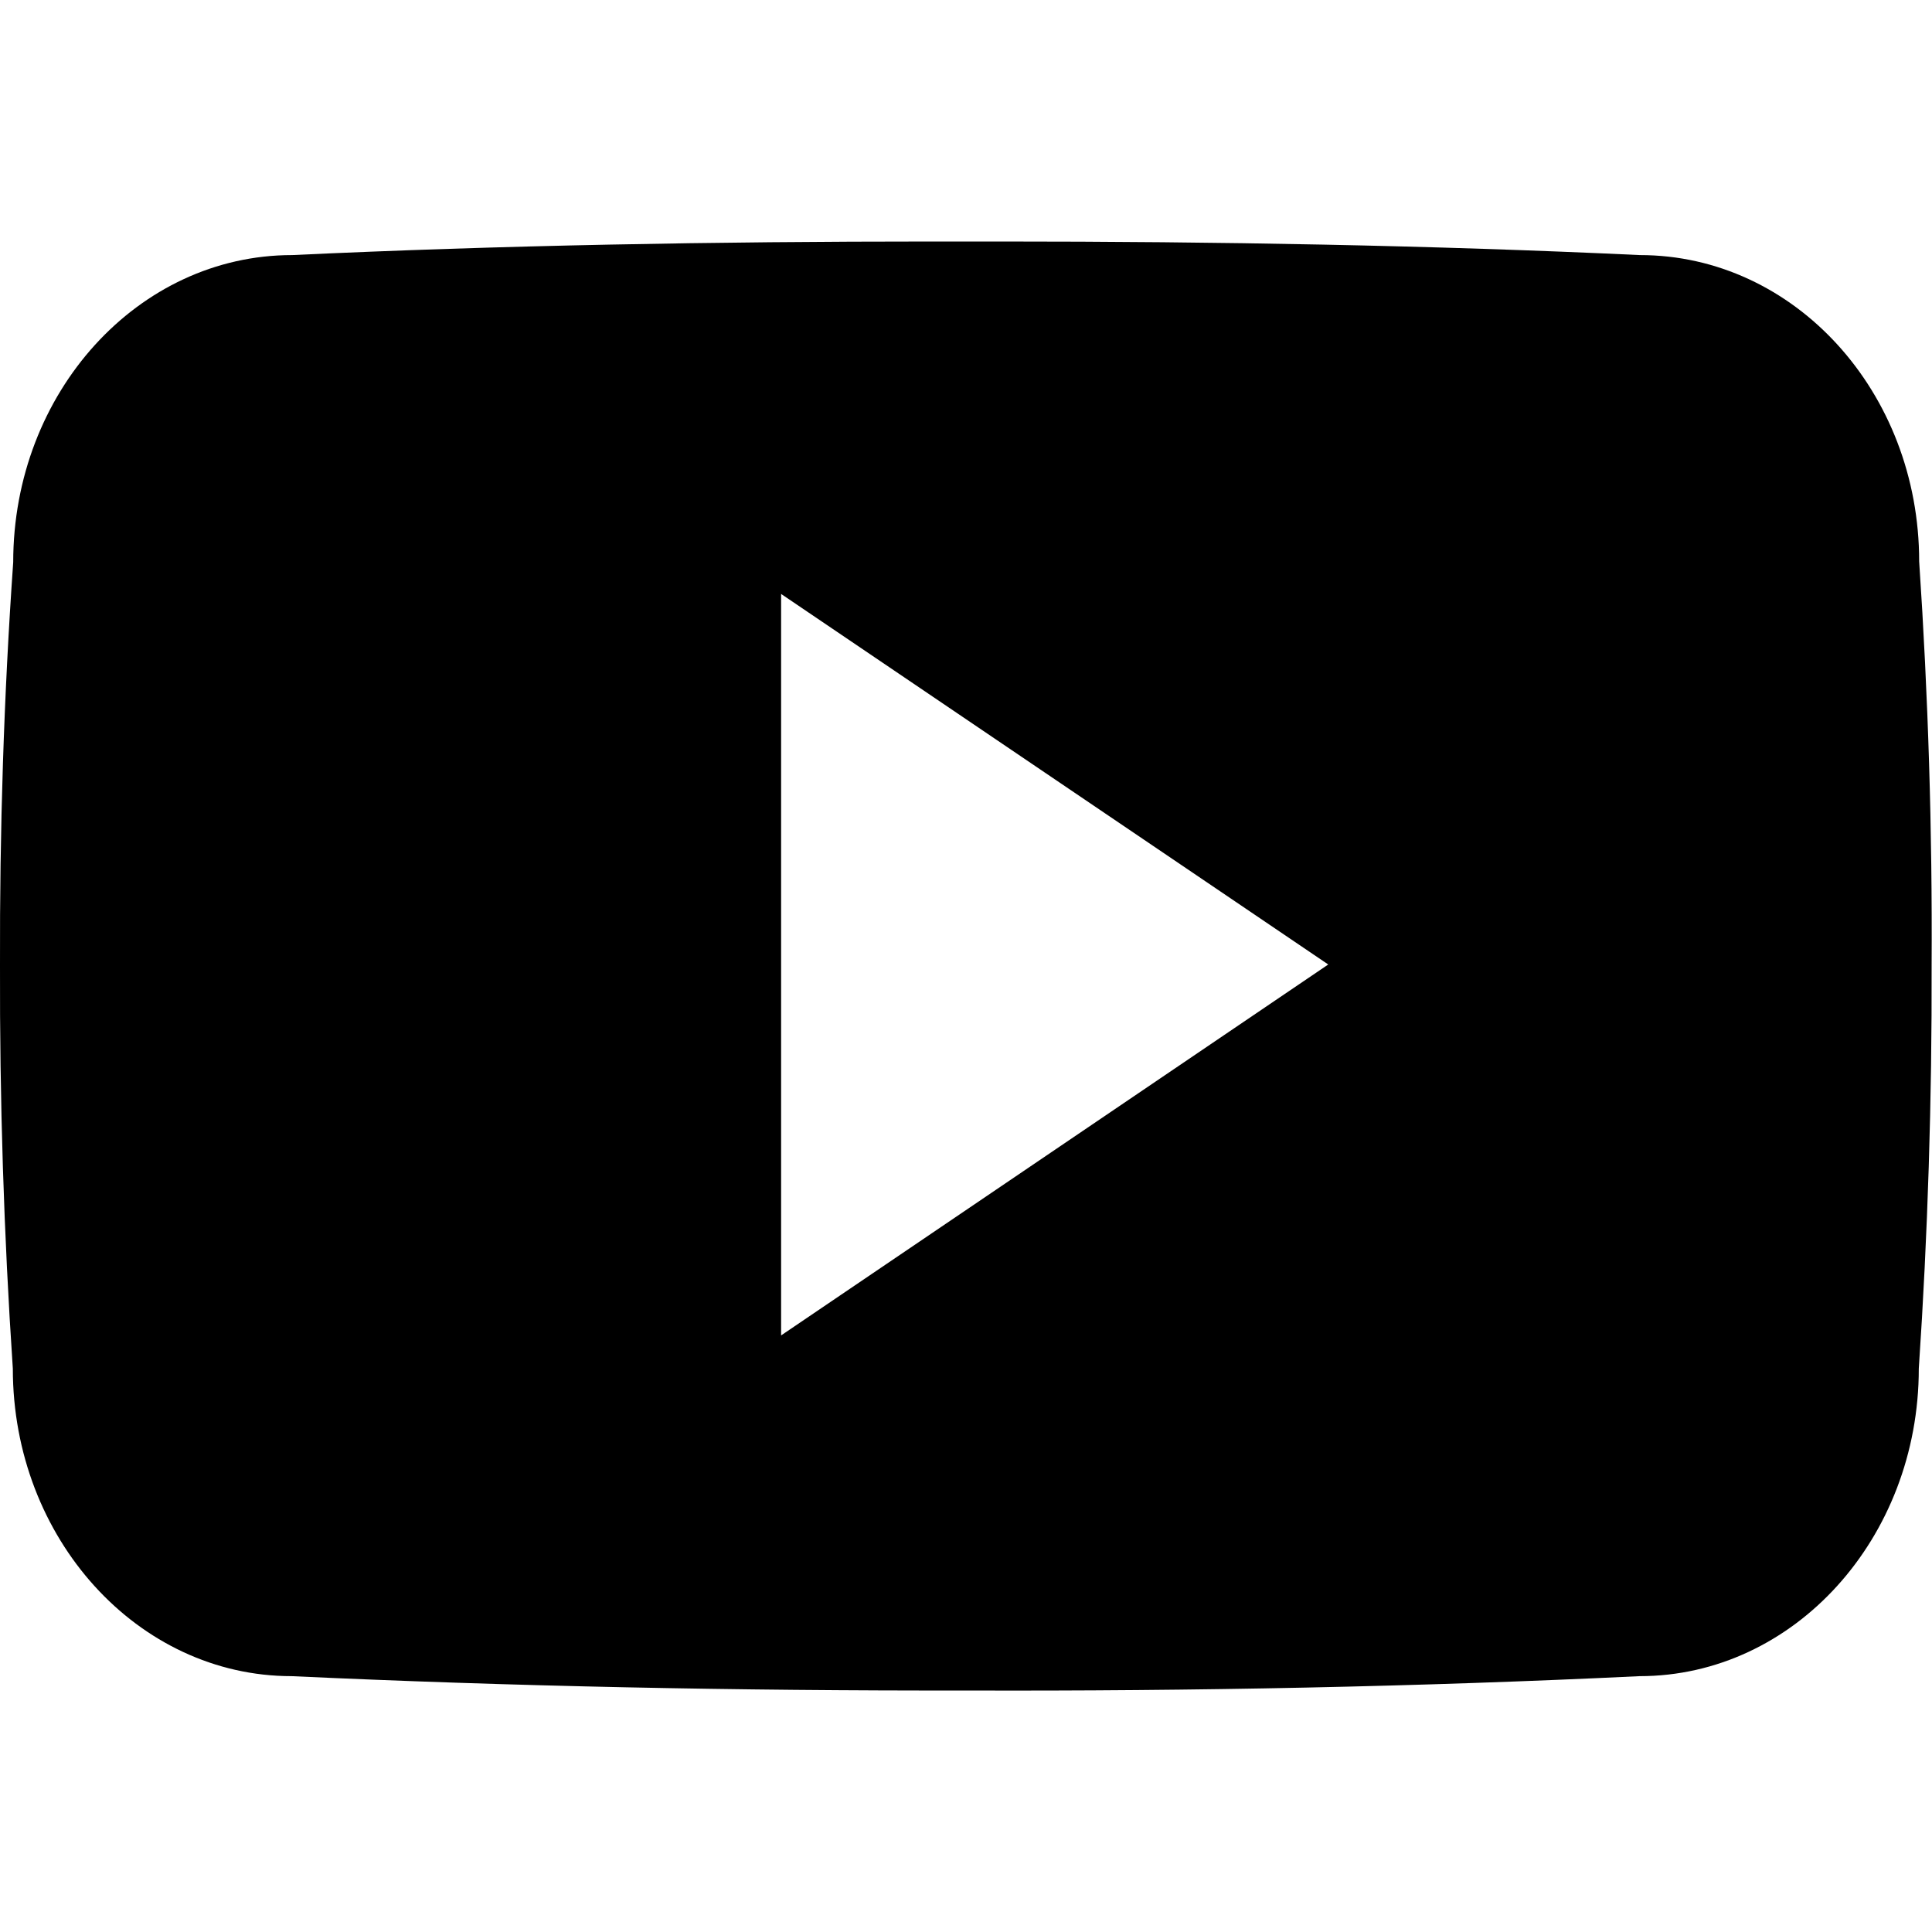
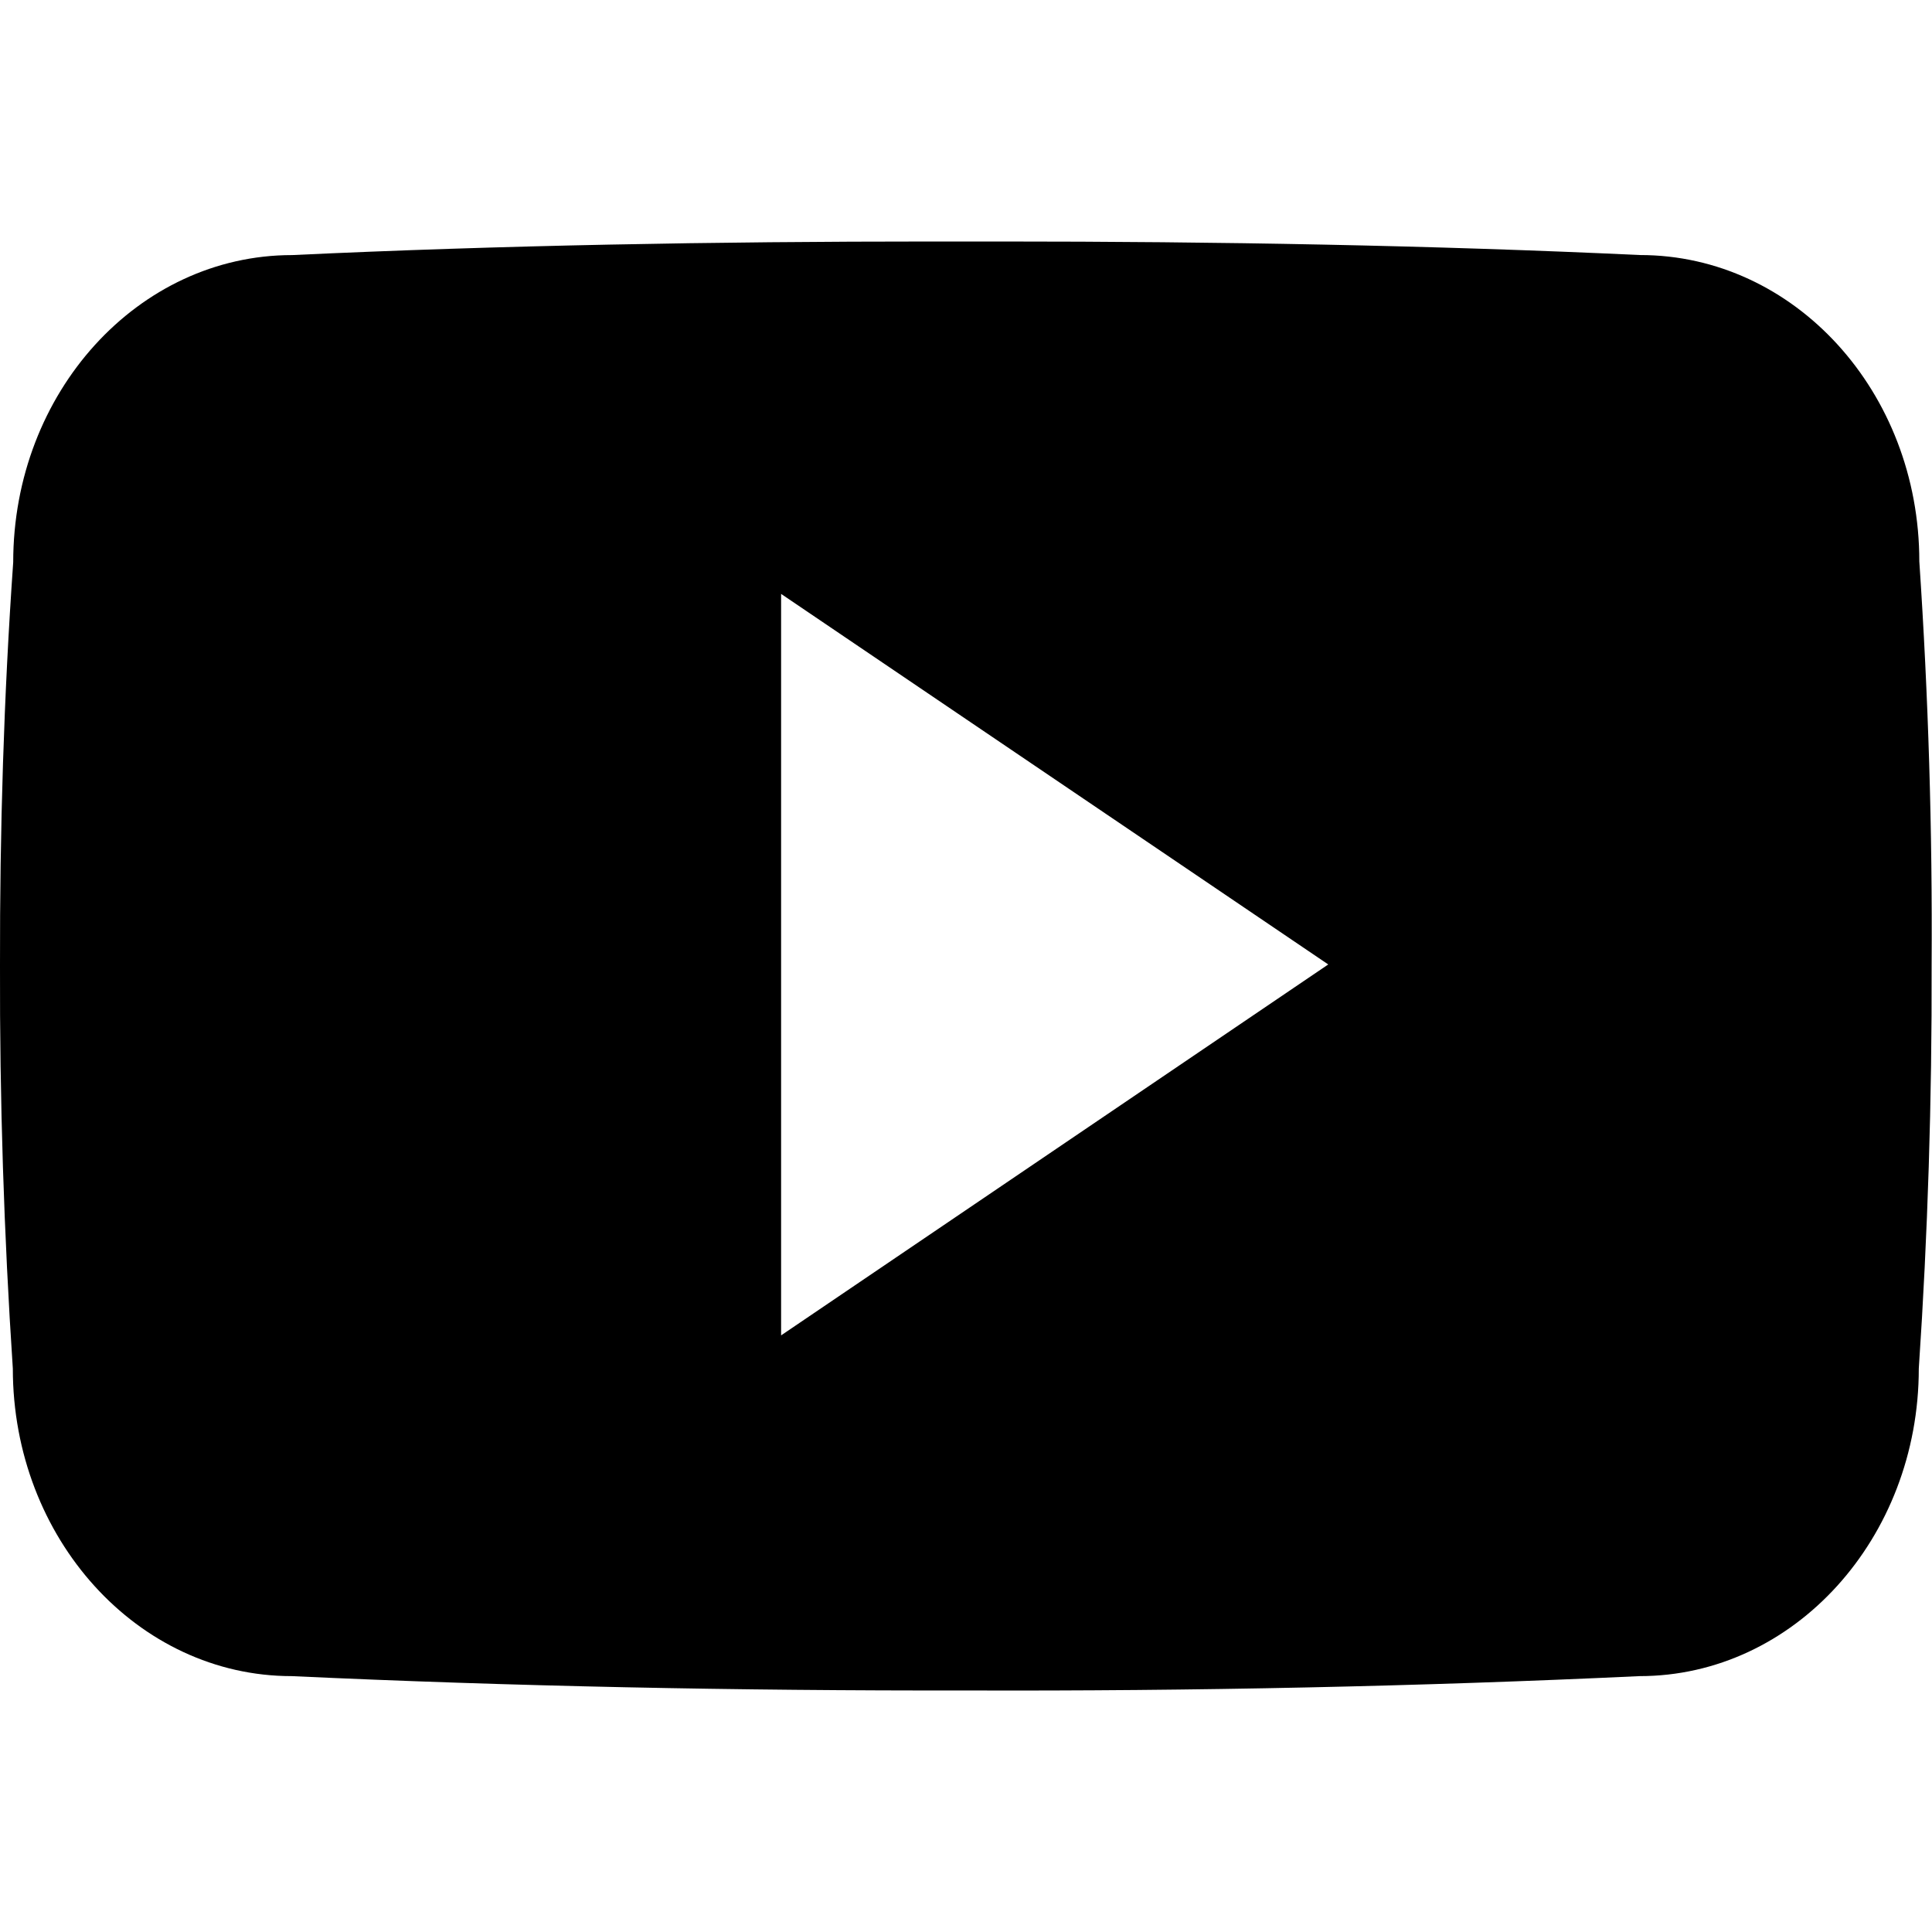
<svg xmlns="http://www.w3.org/2000/svg" width="512" height="512" viewBox="0 0 512 512">
-   <path d="M508.6 148.8c0-45-33.1-81.2-74-81.2C379.2 65 322.7 64 265 64h-18c-57.6 0-114.2 1-169.6 3.6C36.6 67.6 3.5 104 3.5 149 1 184.6-.1 220.2 0 255.8c-.1 35.6 1 71.2 3.4 106.9 0 45 33.1 81.5 73.9 81.5 58.2 2.7 117.9 3.9 178.6 3.8 60.8.2 120.3-1 178.6-3.8 40.9 0 74-36.5 74-81.5 2.4-35.7 3.5-71.3 3.4-107 .2-35.6-.9-71.2-3.3-106.9zM207 353.9V157.4l145 98.2-145 98.3z" />
+   <path d="M508.64 148.79c0-45-33.1-81.2-74-81.2C379.24 65 322.74 64 265 64h-18c-57.6 0-114.2 1-169.6 3.6C36.6 67.6 3.5 104 3.5 149 1 184.59-.06 220.19 0 255.79q-.15 53.4 3.4 106.9c0 45 33.1 81.5 73.9 81.5 58.2 2.7 117.9 3.9 178.6 3.8q91.2.3 178.6-3.8c40.9 0 74-36.5 74-81.5 2.4-35.7 3.5-71.3 3.4-107q.34-53.4-3.26-106.9zM207 353.89v-196.5l145 98.2z" />
</svg>
